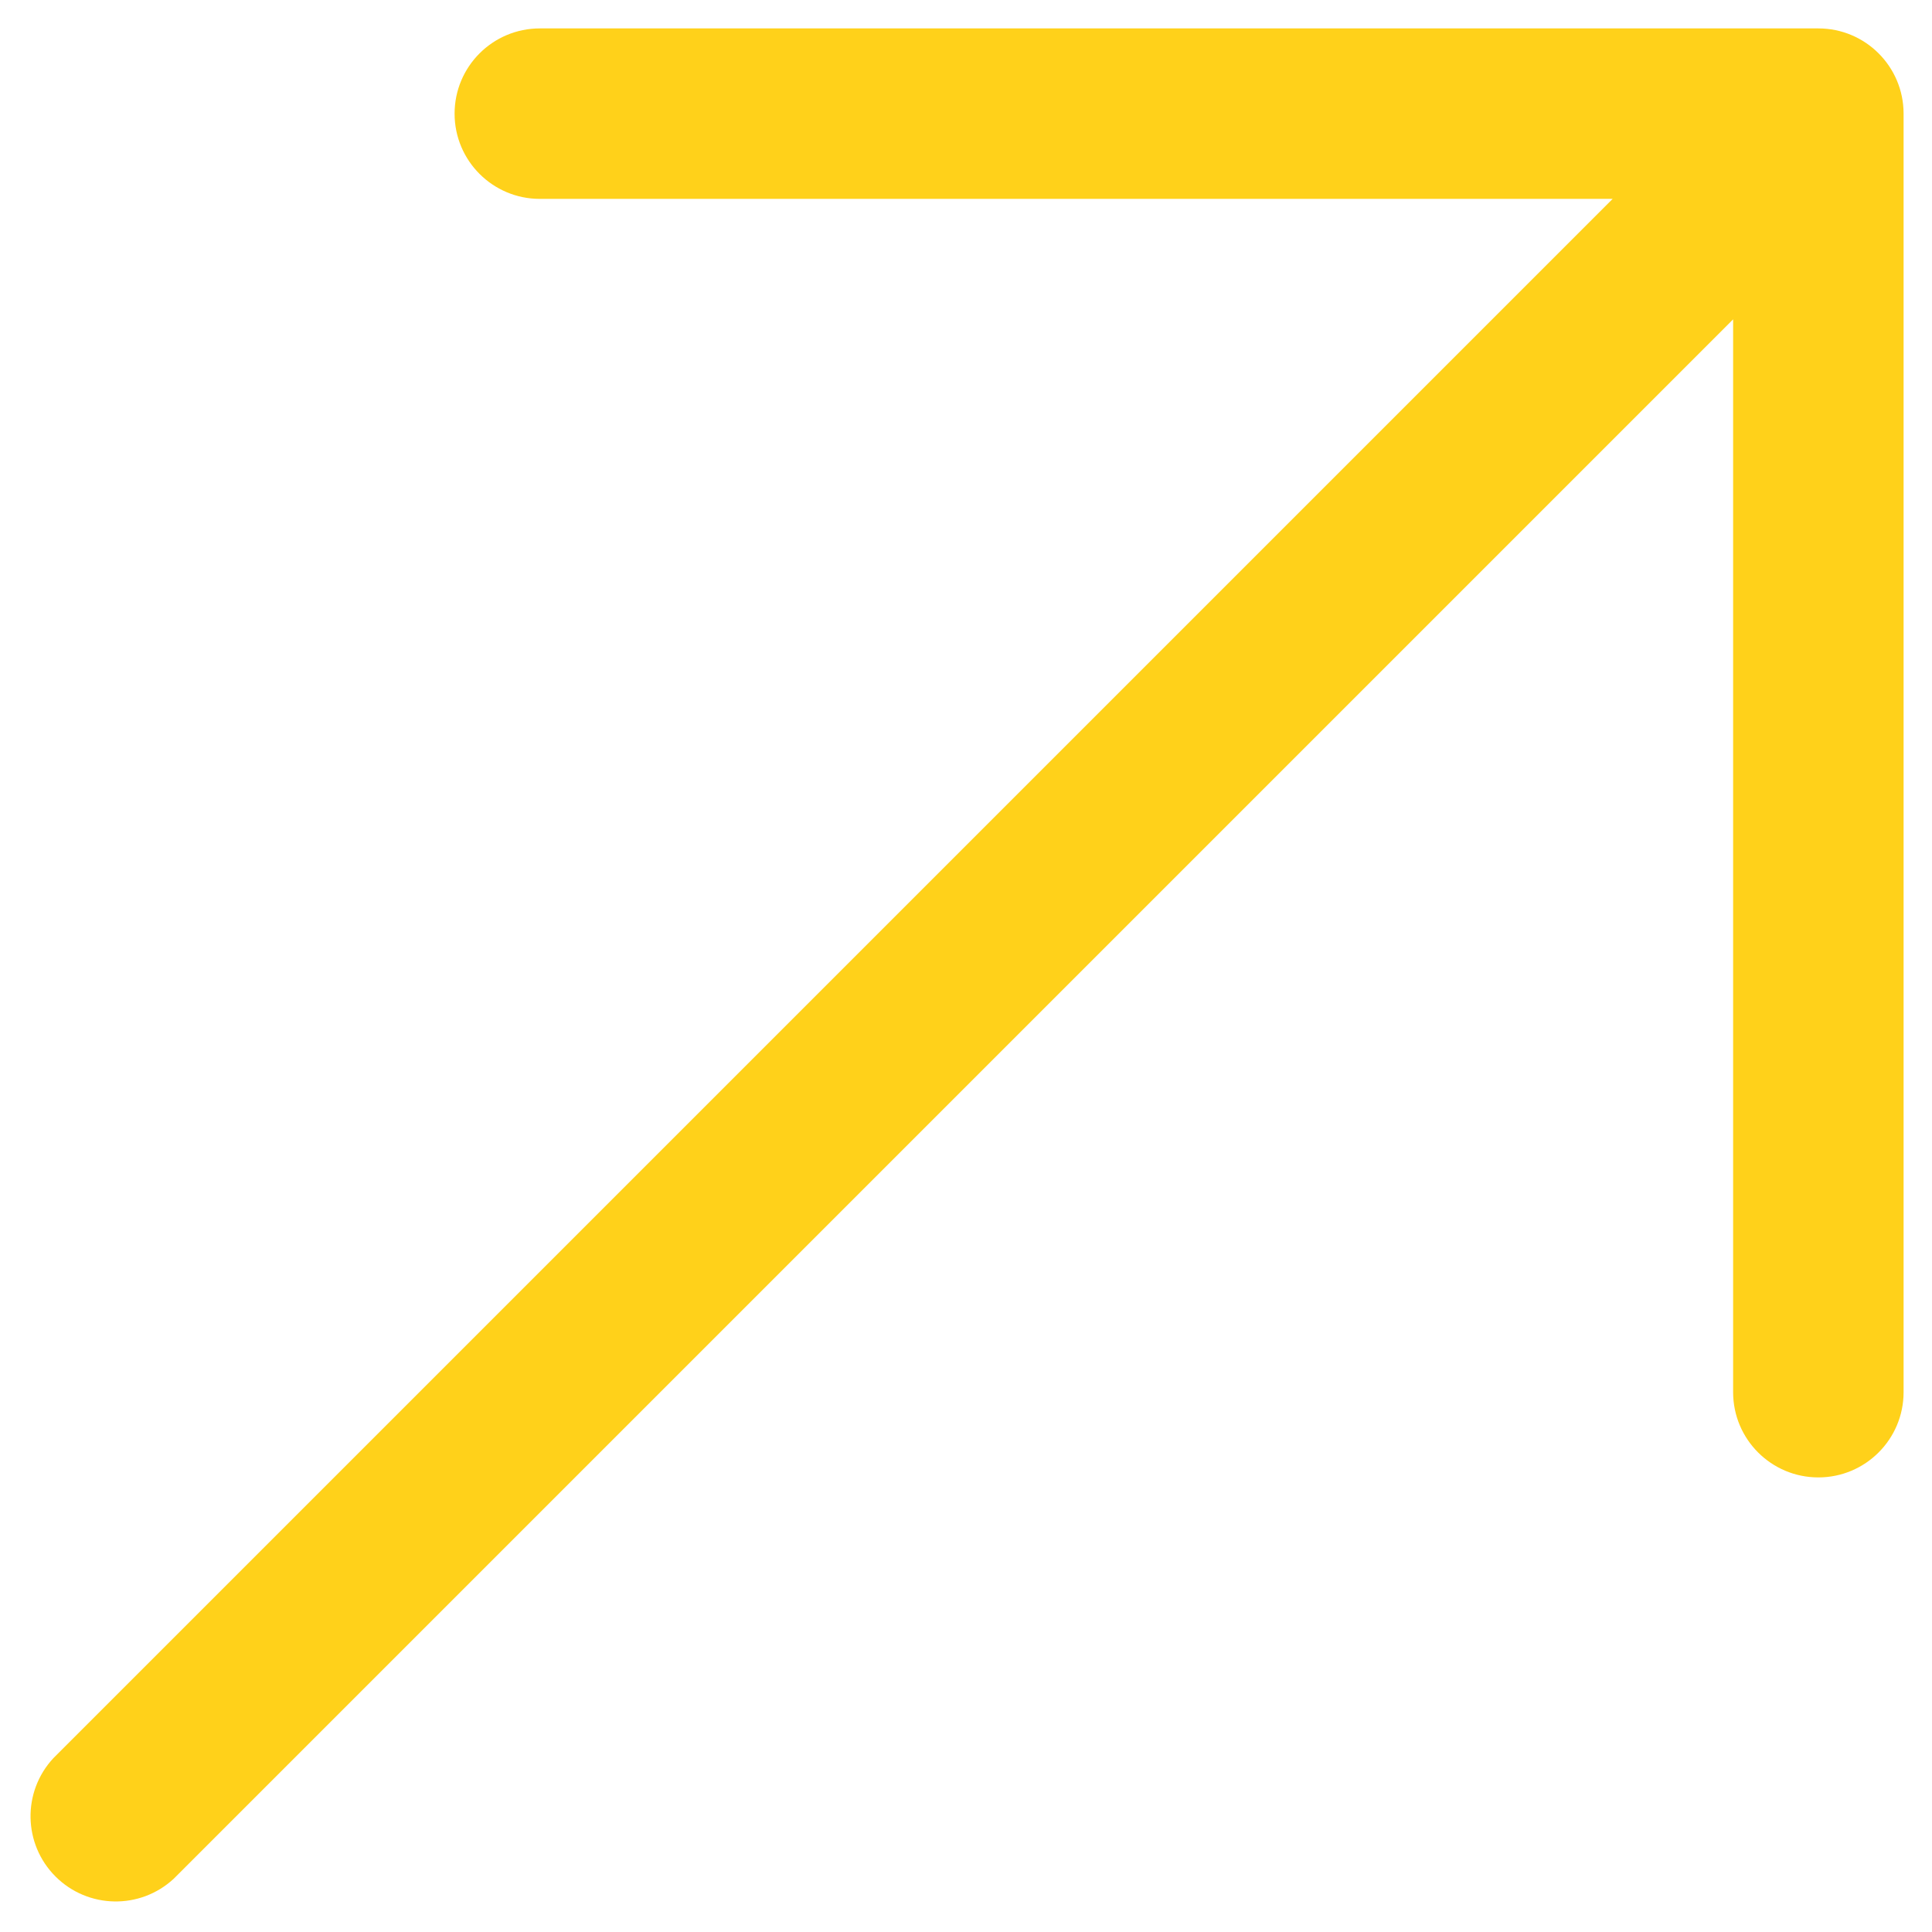
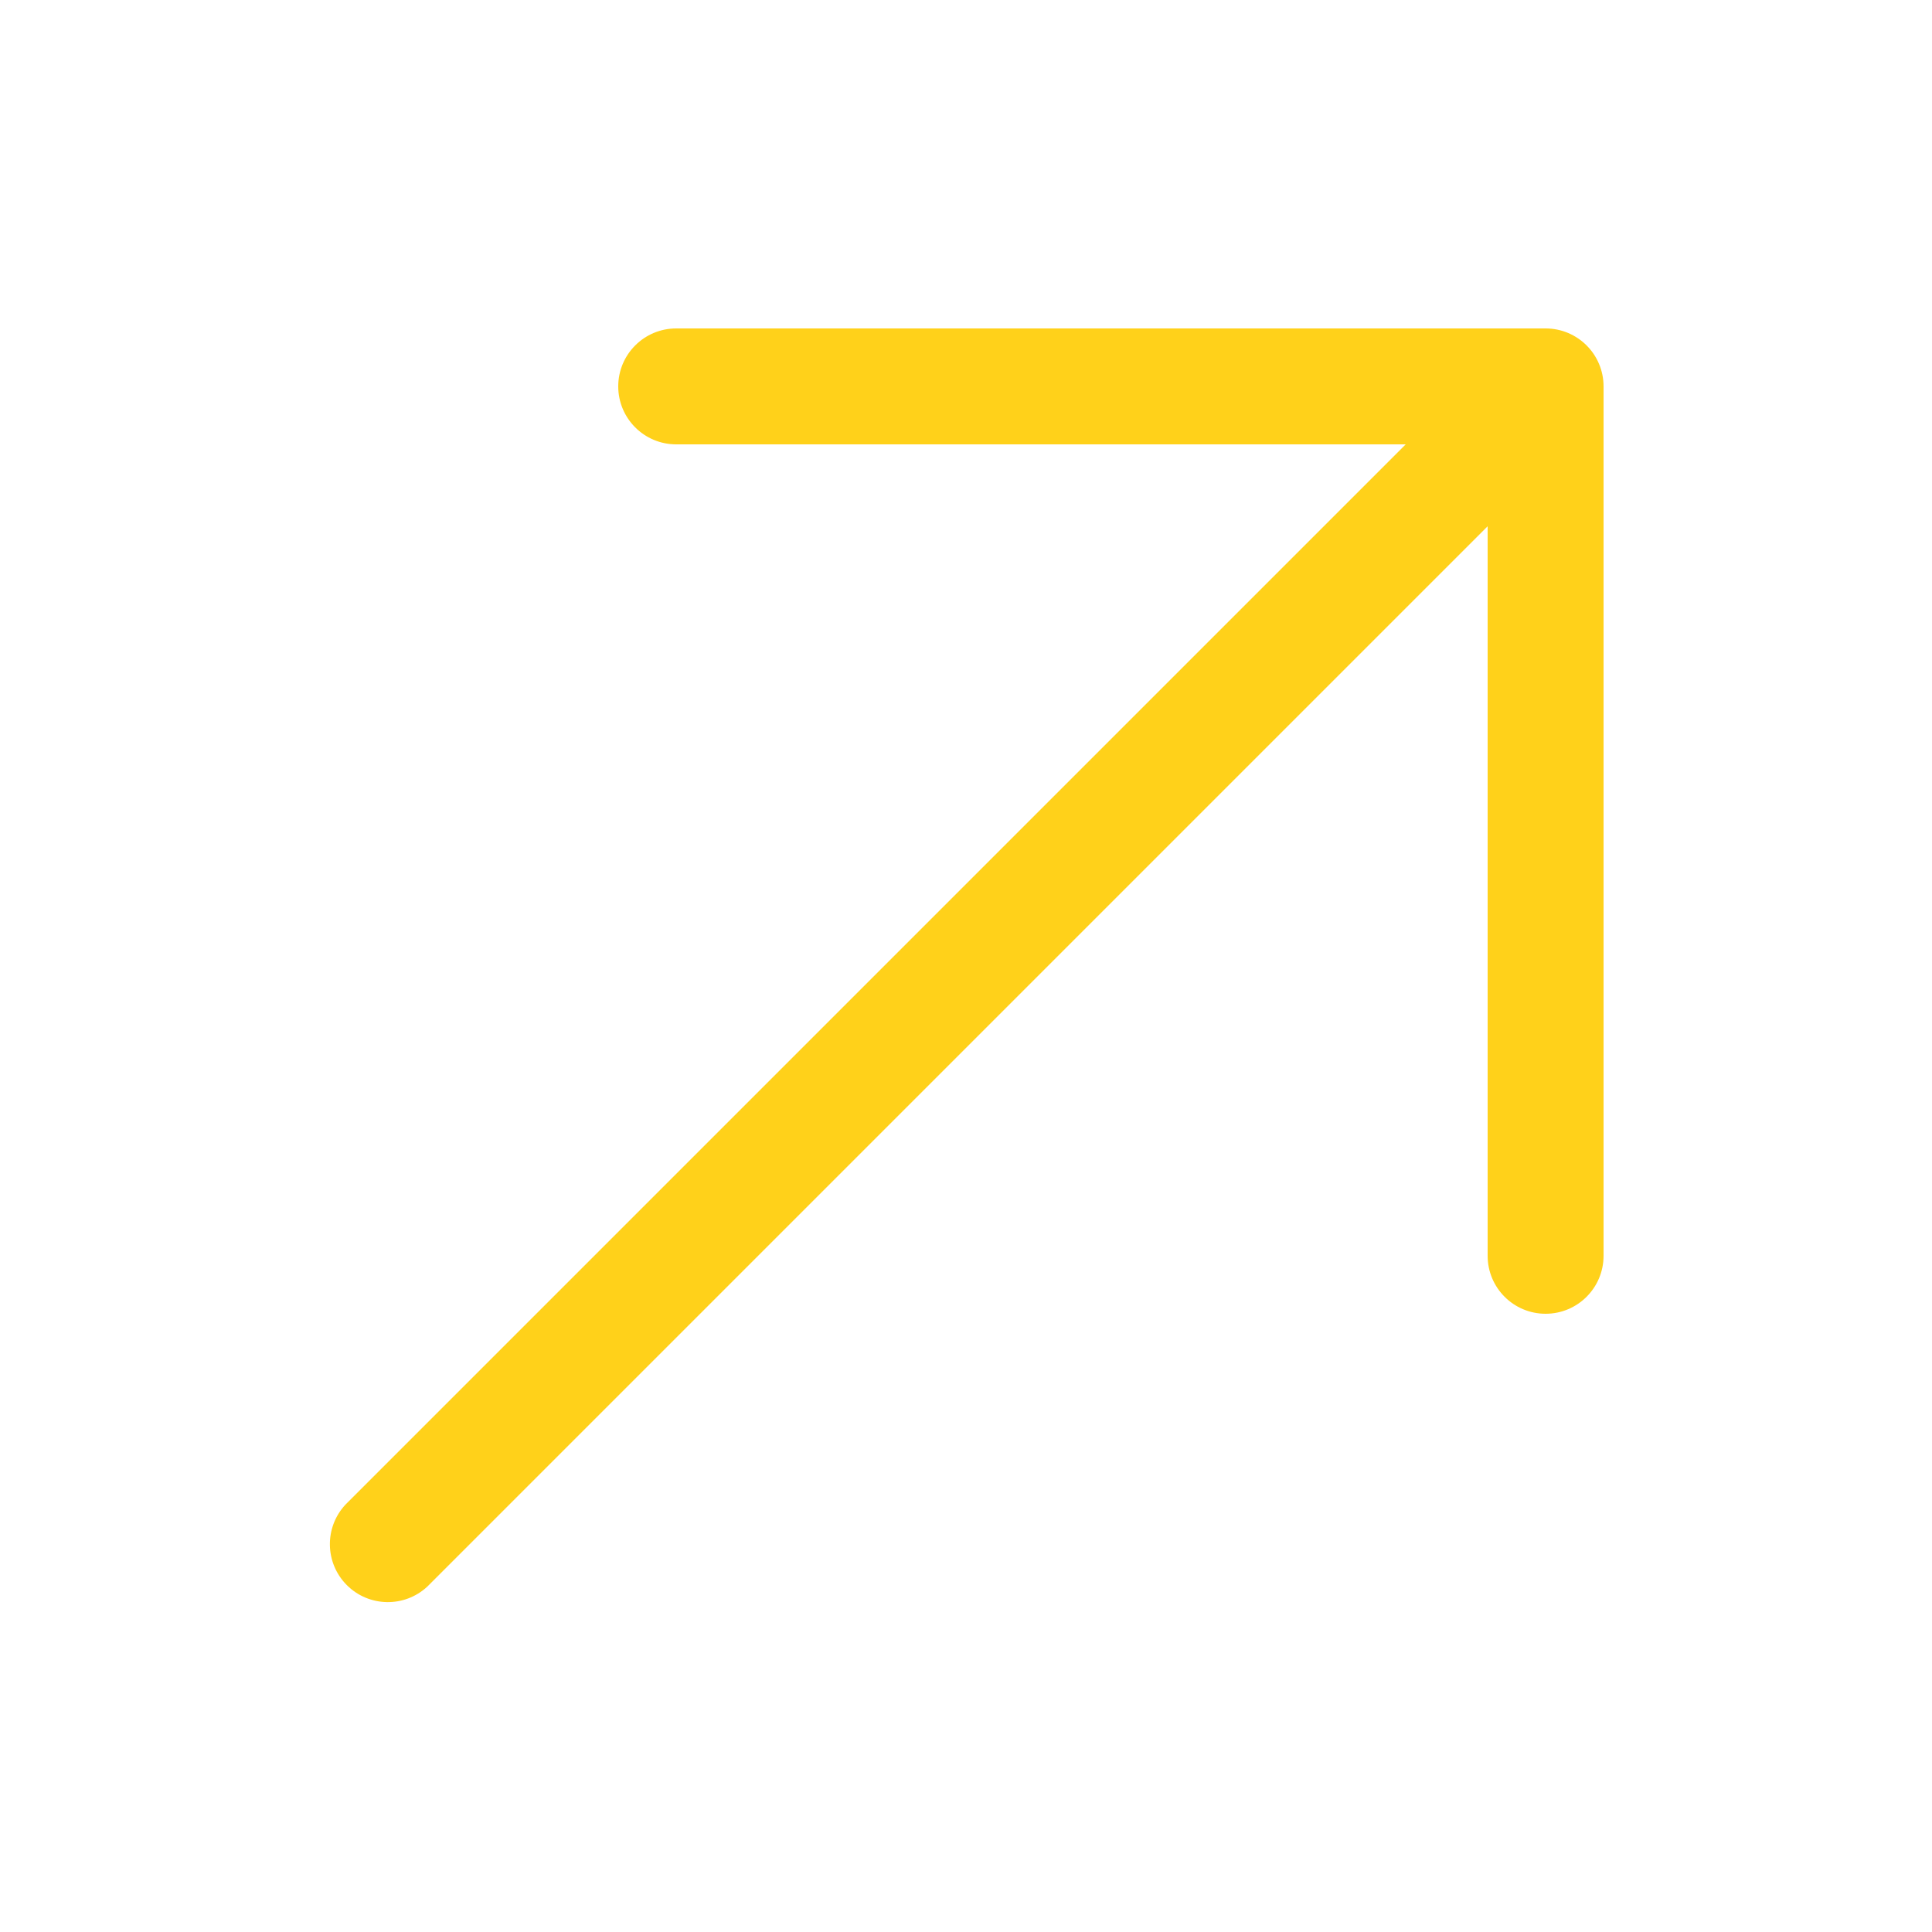
- <svg xmlns="http://www.w3.org/2000/svg" width="17" height="17" fill="none">
-   <path fill-rule="evenodd" clip-rule="evenodd" d="M4.75.25H16a.75.75 0 0 1 .75.75v11.25a.75.75 0 0 1-1.5 0V2.81L1.53 16.53a.75.75 0 0 1-1.06-1.06L14.19 1.75H4.75a.75.75 0 0 1 0-1.5Z" fill="#FFD11A" />
+ <svg xmlns="http://www.w3.org/2000/svg" width="25" height="25" fill="none">
+   <path fill-rule="evenodd" clip-rule="evenodd" d="M8.75 4.25H20a.75.75 0 0 1 .75.75v11.25a.75.75 0 0 1-1.5 0V6.81L5.53 20.53a.75.75 0 0 1-1.06-1.06L18.19 5.75H8.75a.75.75 0 0 1 0-1.5Z" fill="#FFD11A" />
</svg>
